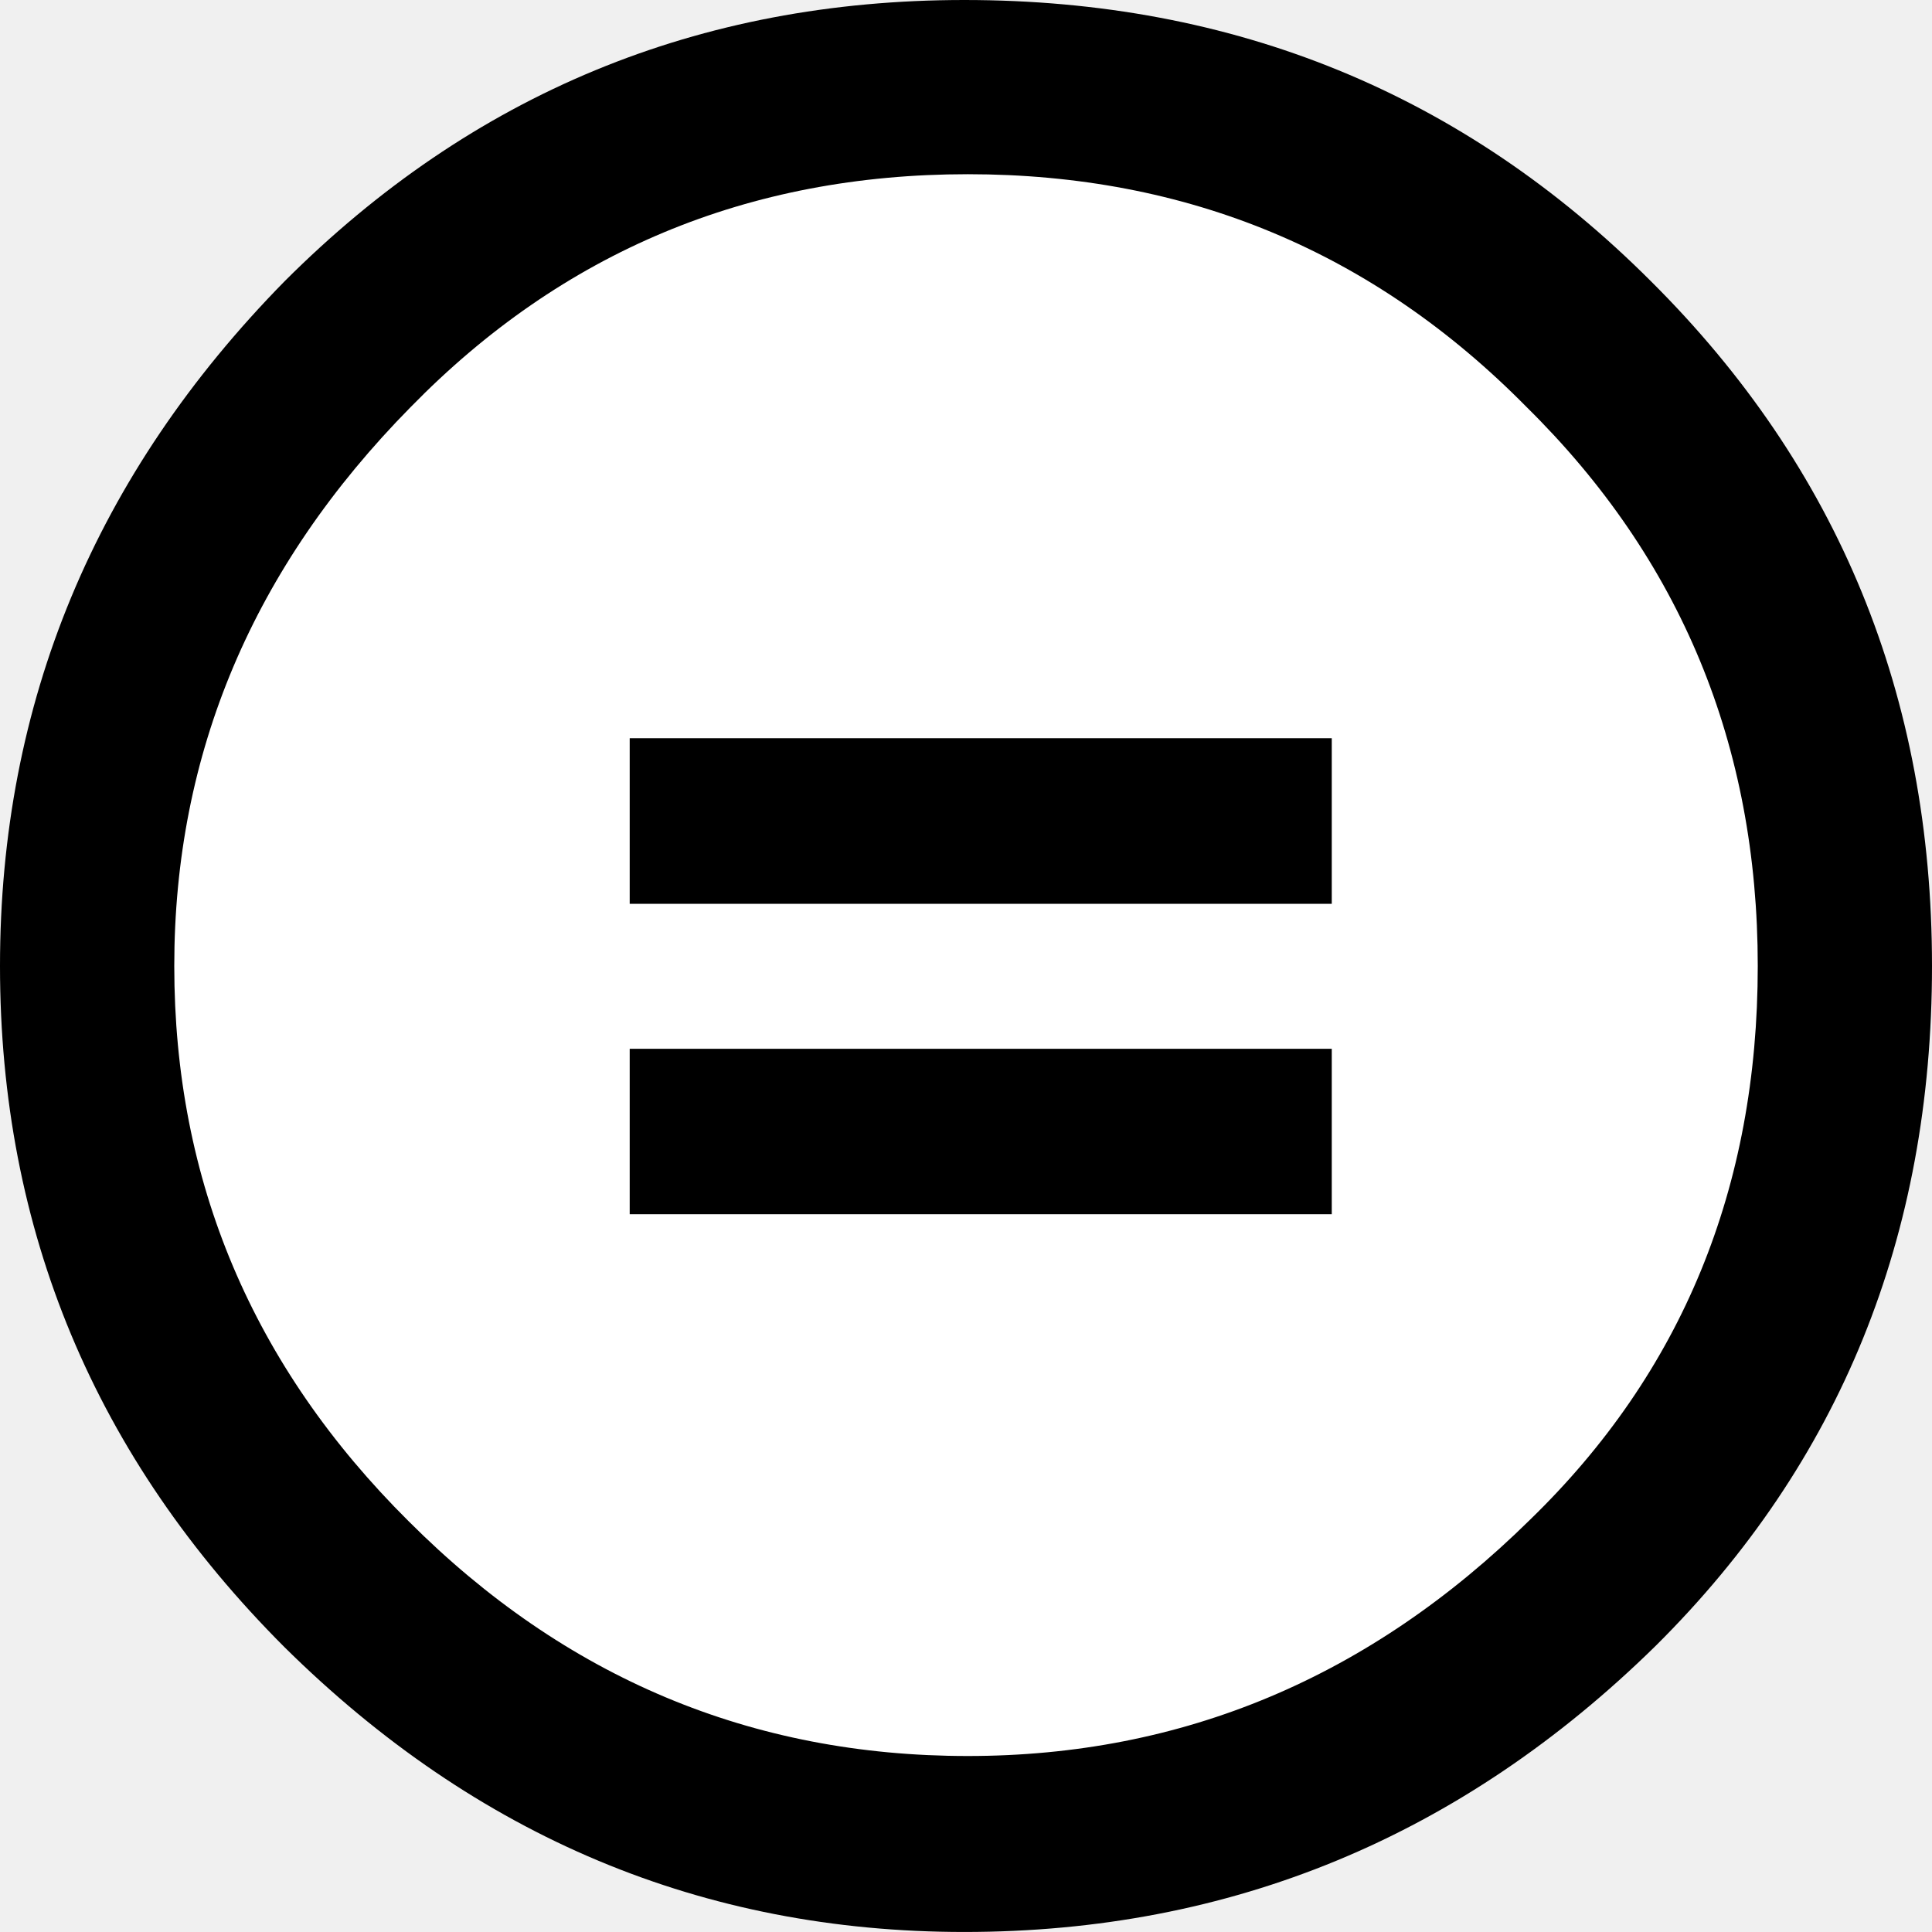
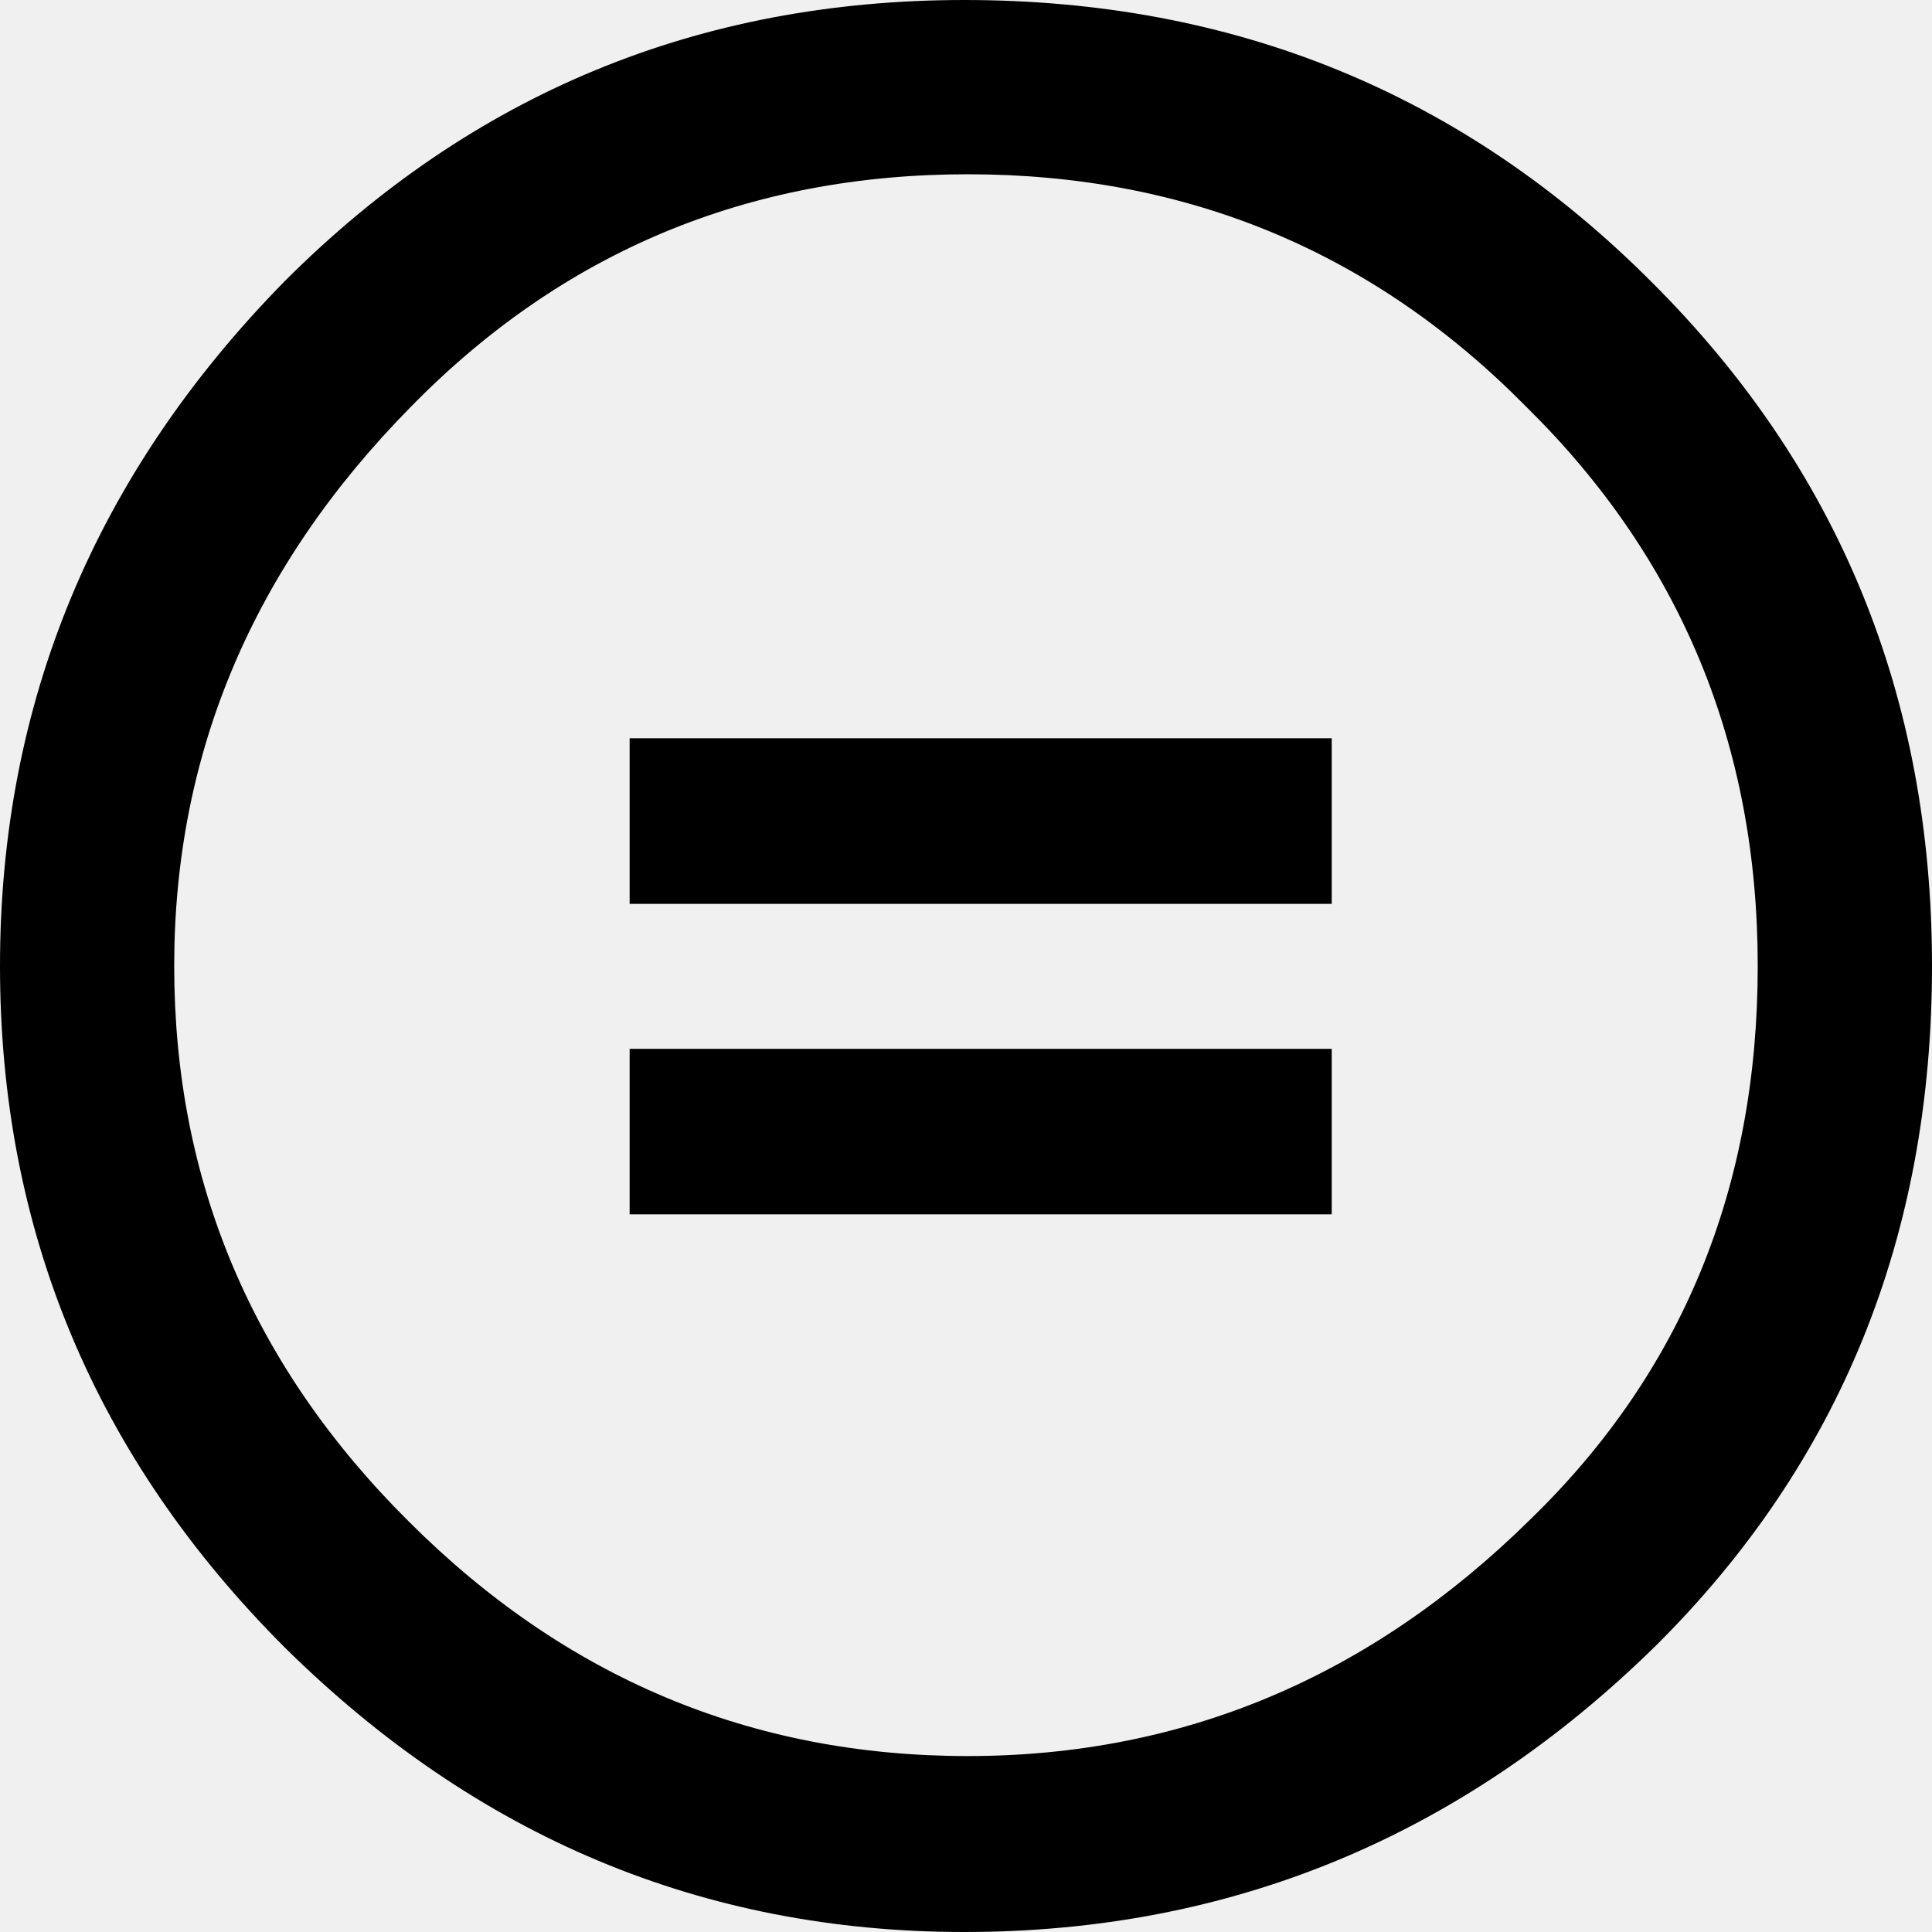
- <svg xmlns="http://www.w3.org/2000/svg" version="1.1" id="Layer_1" x="0px" y="0px" width="64.001px" height="64px" viewBox="0 0 64.001 64" enable-background="new 0 0 64.001 64" xml:space="preserve">
-   <g>
-     <circle fill="#FFFFFF" cx="32.064" cy="31.788" r="29.013" />
-     <g>
-       <path d="M31.944,0C40.896,0,48.477,3.105,54.688,9.314C60.895,15.486,64.001,23.046,64.001,32         s-3.049,16.457-9.146,22.514C48.418,60.838,40.779,64,31.943,64         c-8.649,0-16.153-3.143-22.514-9.43C3.144,48.286,0,40.762,0,32.001         c0-8.724,3.144-16.285,9.429-22.685C15.64,3.105,23.145,0,31.944,0z M32.061,5.771         c-7.275,0-13.43,2.57-18.458,7.715C8.382,18.783,5.773,24.954,5.773,32         c0,7.125,2.59,13.257,7.77,18.4c5.181,5.182,11.352,7.771,18.516,7.771         c7.123,0,13.332-2.608,18.627-7.828C55.714,45.467,58.229,39.354,58.229,32         c0-7.312-2.554-13.484-7.656-18.514C45.505,8.342,39.334,5.771,32.061,5.771z M44.117,24.456         v5.485H20.86v-5.485H44.117z M44.117,34.743v5.481H20.86v-5.481H44.117z" />
-     </g>
-   </g>
+ <svg xmlns="http://www.w3.org/2000/svg" viewBox="0 0 30 30">
+   <path d="M14.973 0c4.196 0 7.75 1.455 10.66 4.366C28.544 7.26 30 10.804 30 15c0 4.197-1.43 7.714-4.287 10.553C22.696 28.518 19.115 30 14.973 30c-4.054 0-7.571-1.473-10.553-4.42C1.474 22.634 0 19.108 0 15c0-4.088 1.474-7.633 4.42-10.633C7.33 1.455 10.848 0 14.973 0zm.054 2.706c-3.41 0-6.295 1.205-8.652 3.616-2.447 2.483-3.67 5.375-3.67 8.678 0 3.34 1.214 6.214 3.642 8.625 2.429 2.43 5.322 3.643 8.679 3.643 3.339 0 6.25-1.223 8.732-3.67 2.358-2.285 3.536-5.15 3.536-8.598 0-3.428-1.197-6.321-3.589-8.678-2.375-2.412-5.268-3.616-8.678-3.616zm5.652 8.758v2.571H9.777v-2.571H20.68zm0 4.822v2.57H9.777v-2.57H20.68z" fill="currentColor" />
</svg>
